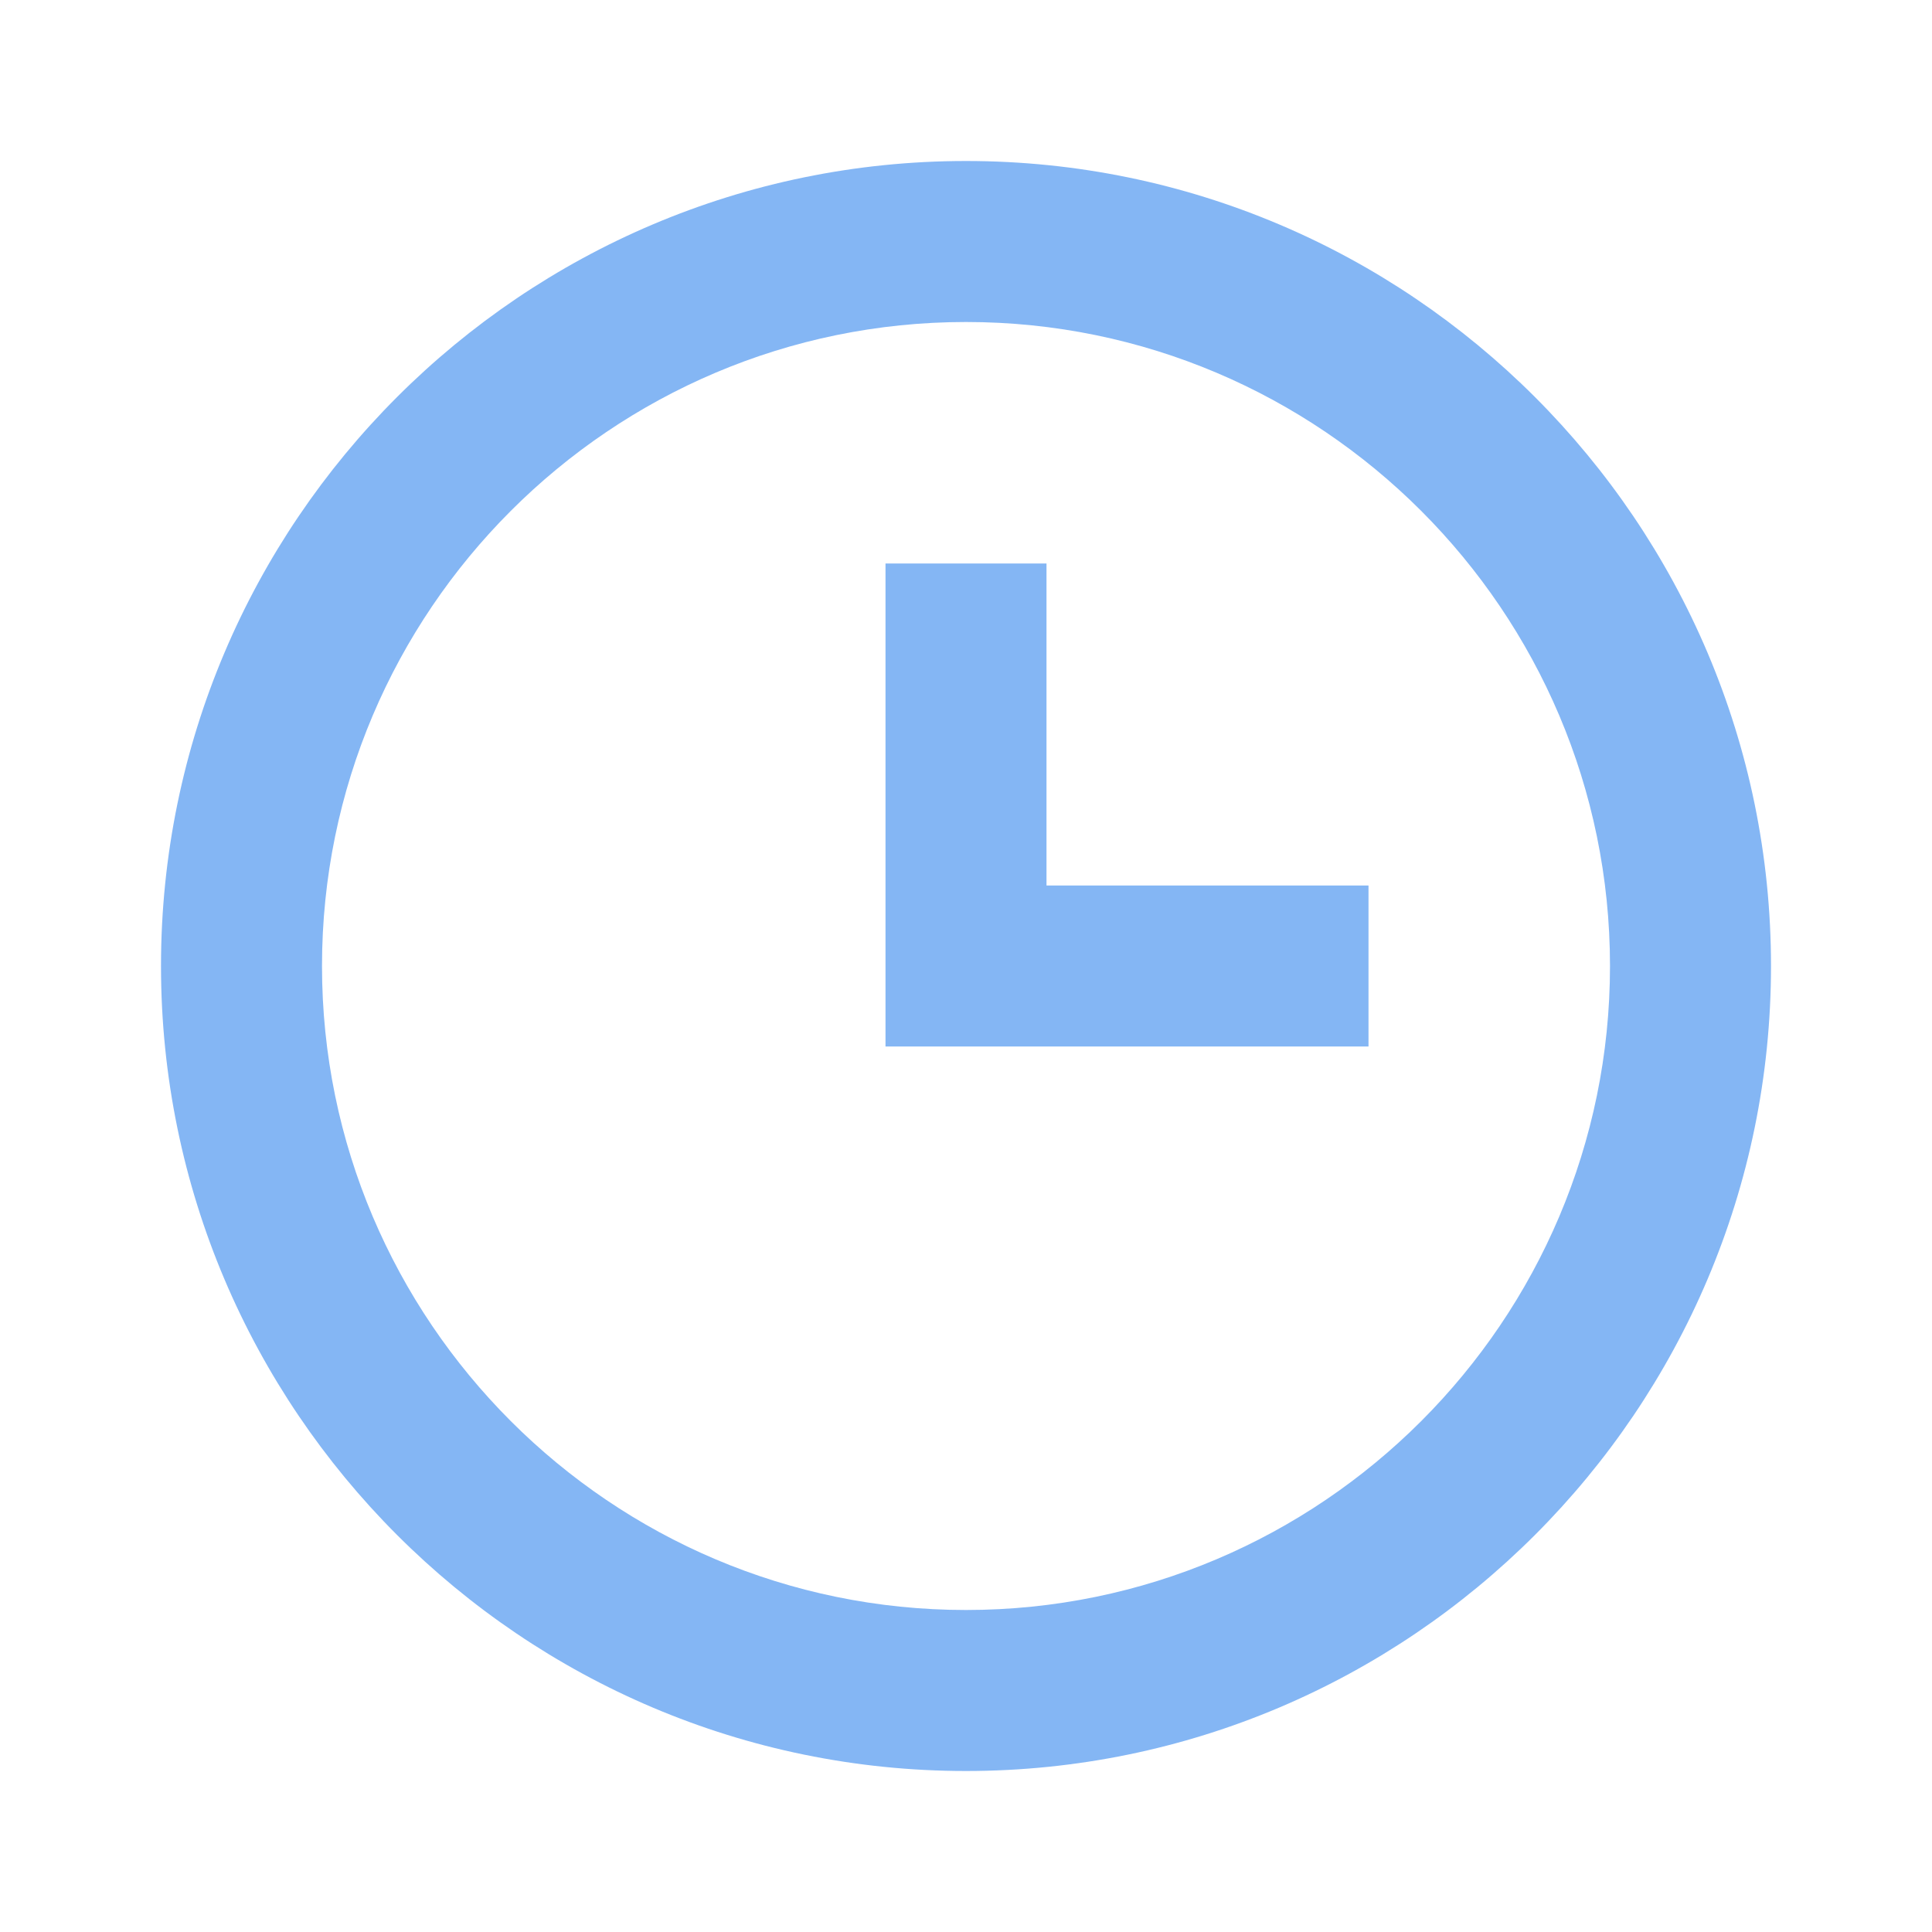
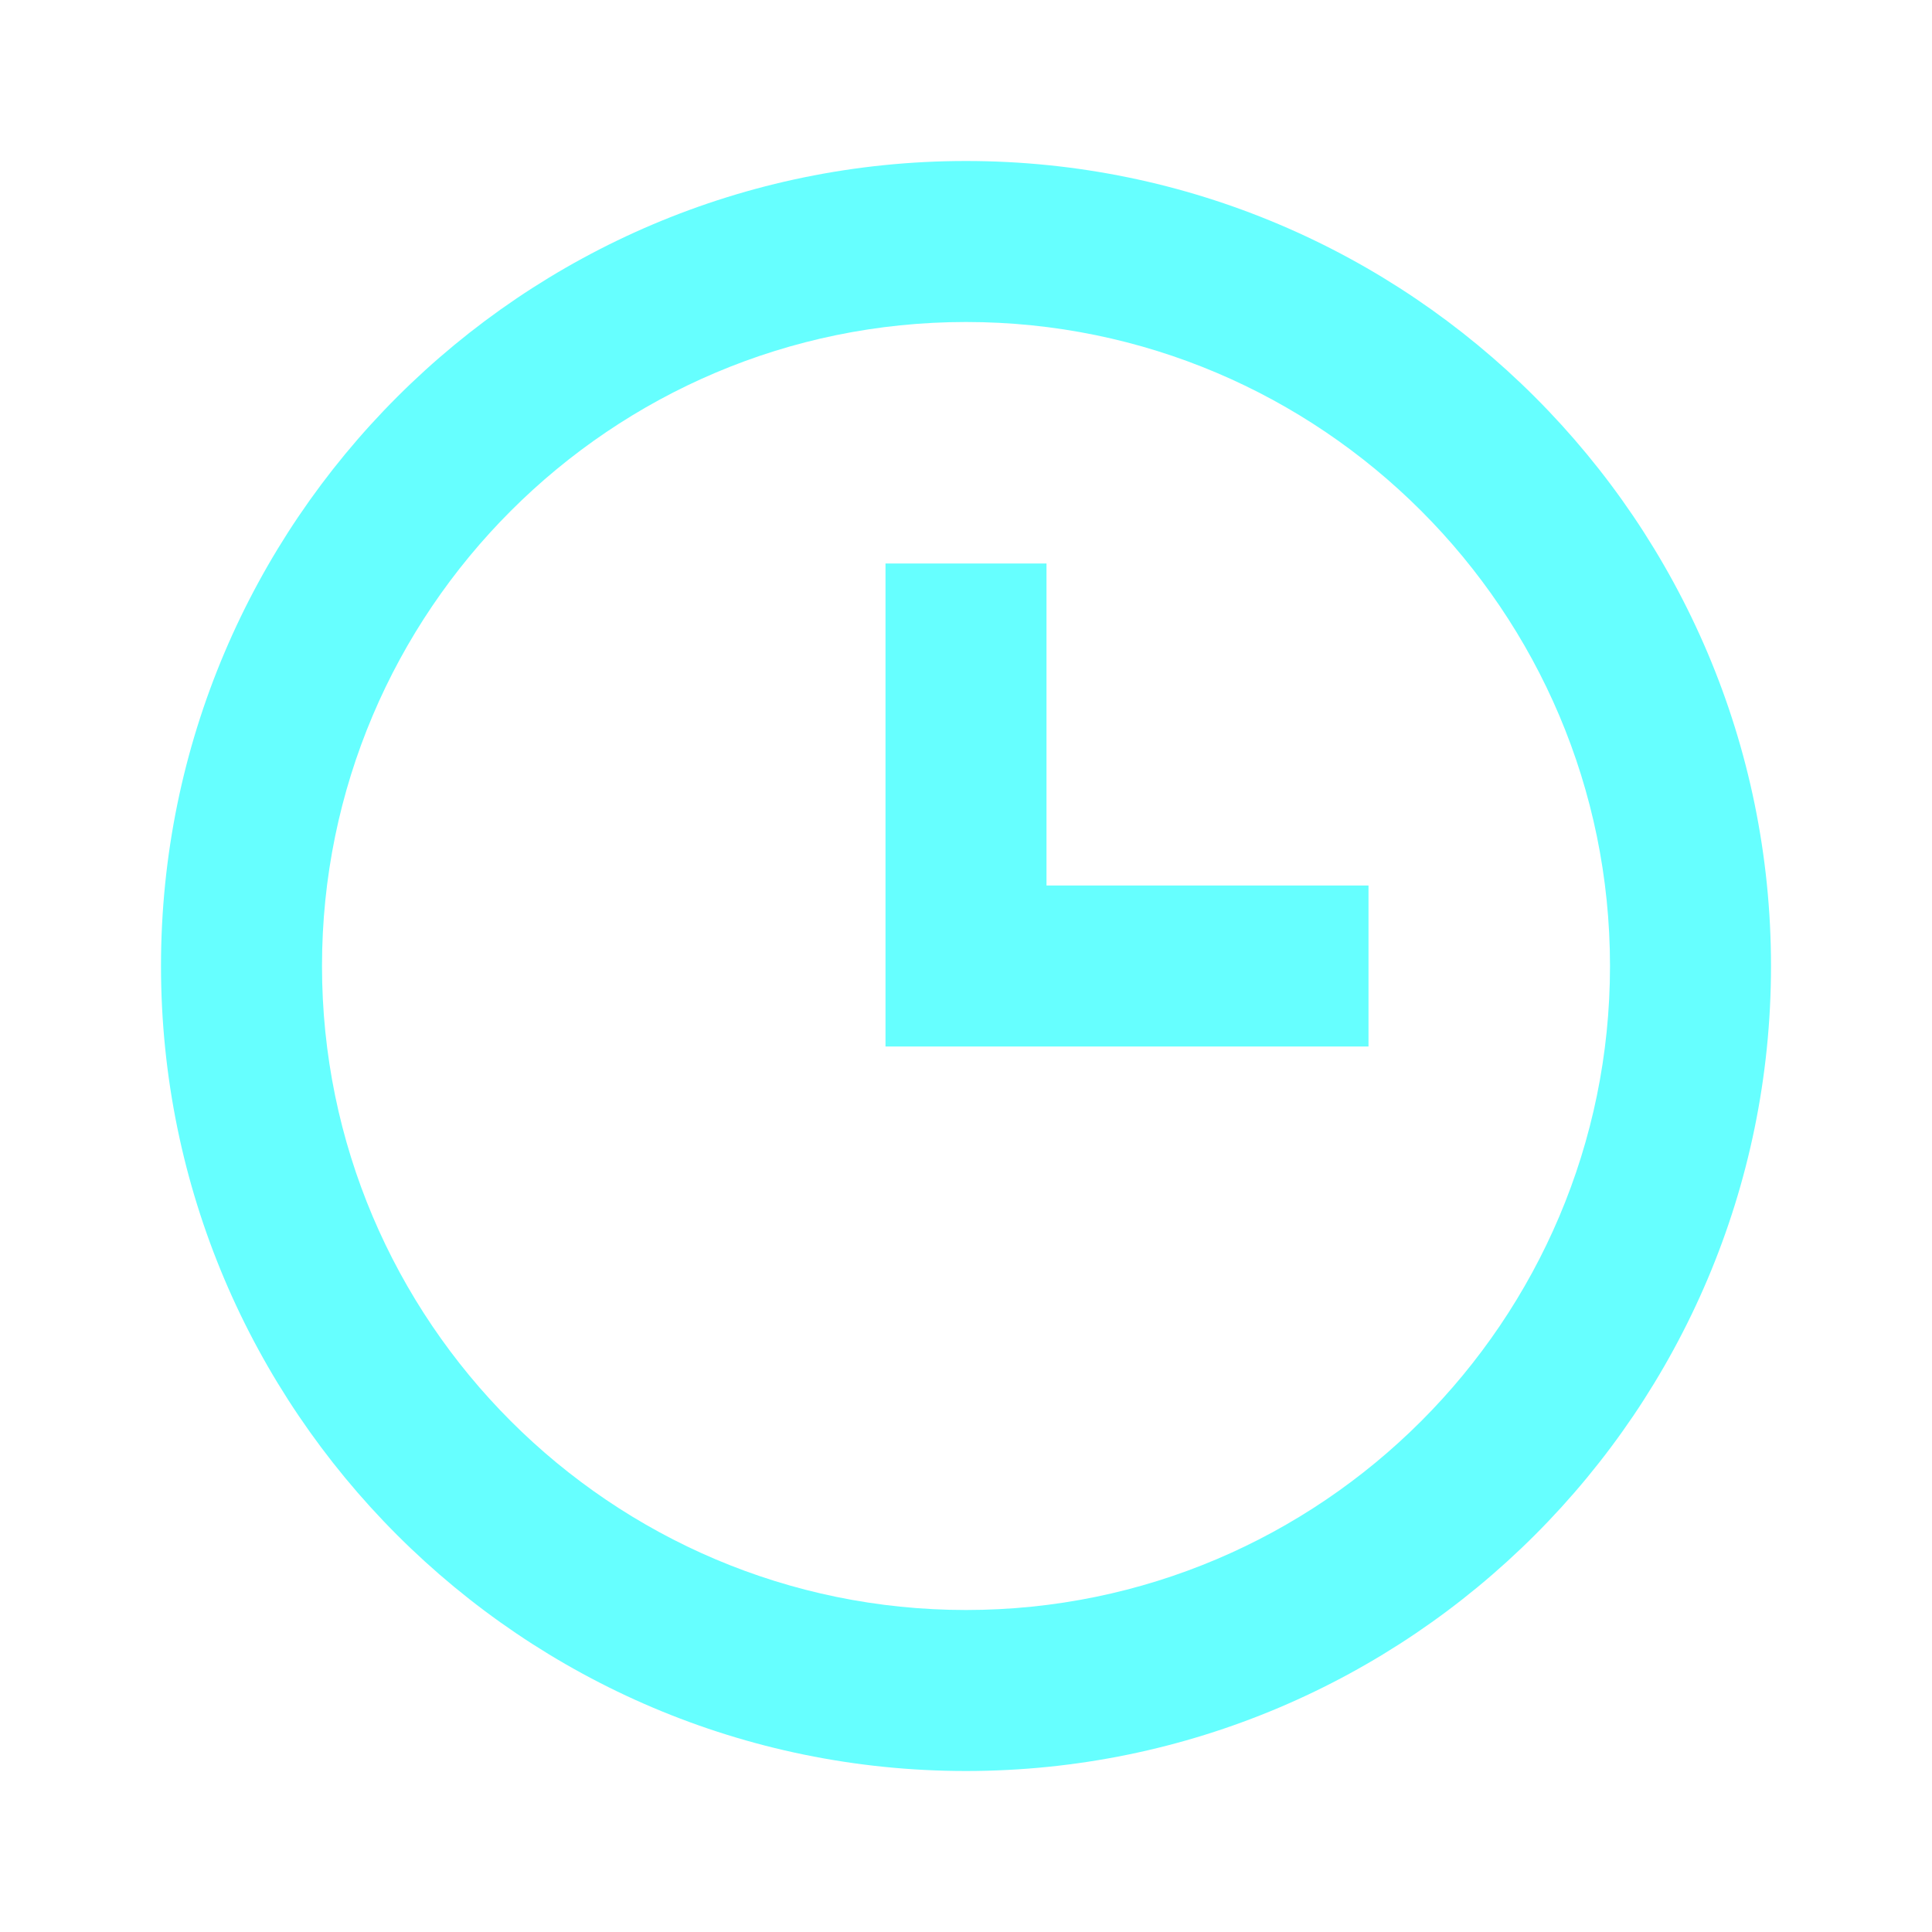
- <svg xmlns="http://www.w3.org/2000/svg" fill="#84B6F4" width="24" height="24" viewBox="0 0 24 24">
+ <svg xmlns="http://www.w3.org/2000/svg" fill="rgba(0, 255, 255, 0.600)" width="24" height="24" viewBox="0 0 24 24">
  <path d="M12 2C6.486 2 2 6.486 2 12s4.486 10 10 10 10-4.486 10-10S17.514 2 12 2zm0 18c-4.411 0-8-3.589-8-8s3.589-8 8-8 8 3.589 8 8-3.589 8-8 8z" />
  <path d="M13 7h-2v6h6v-2h-4z" />
</svg>
